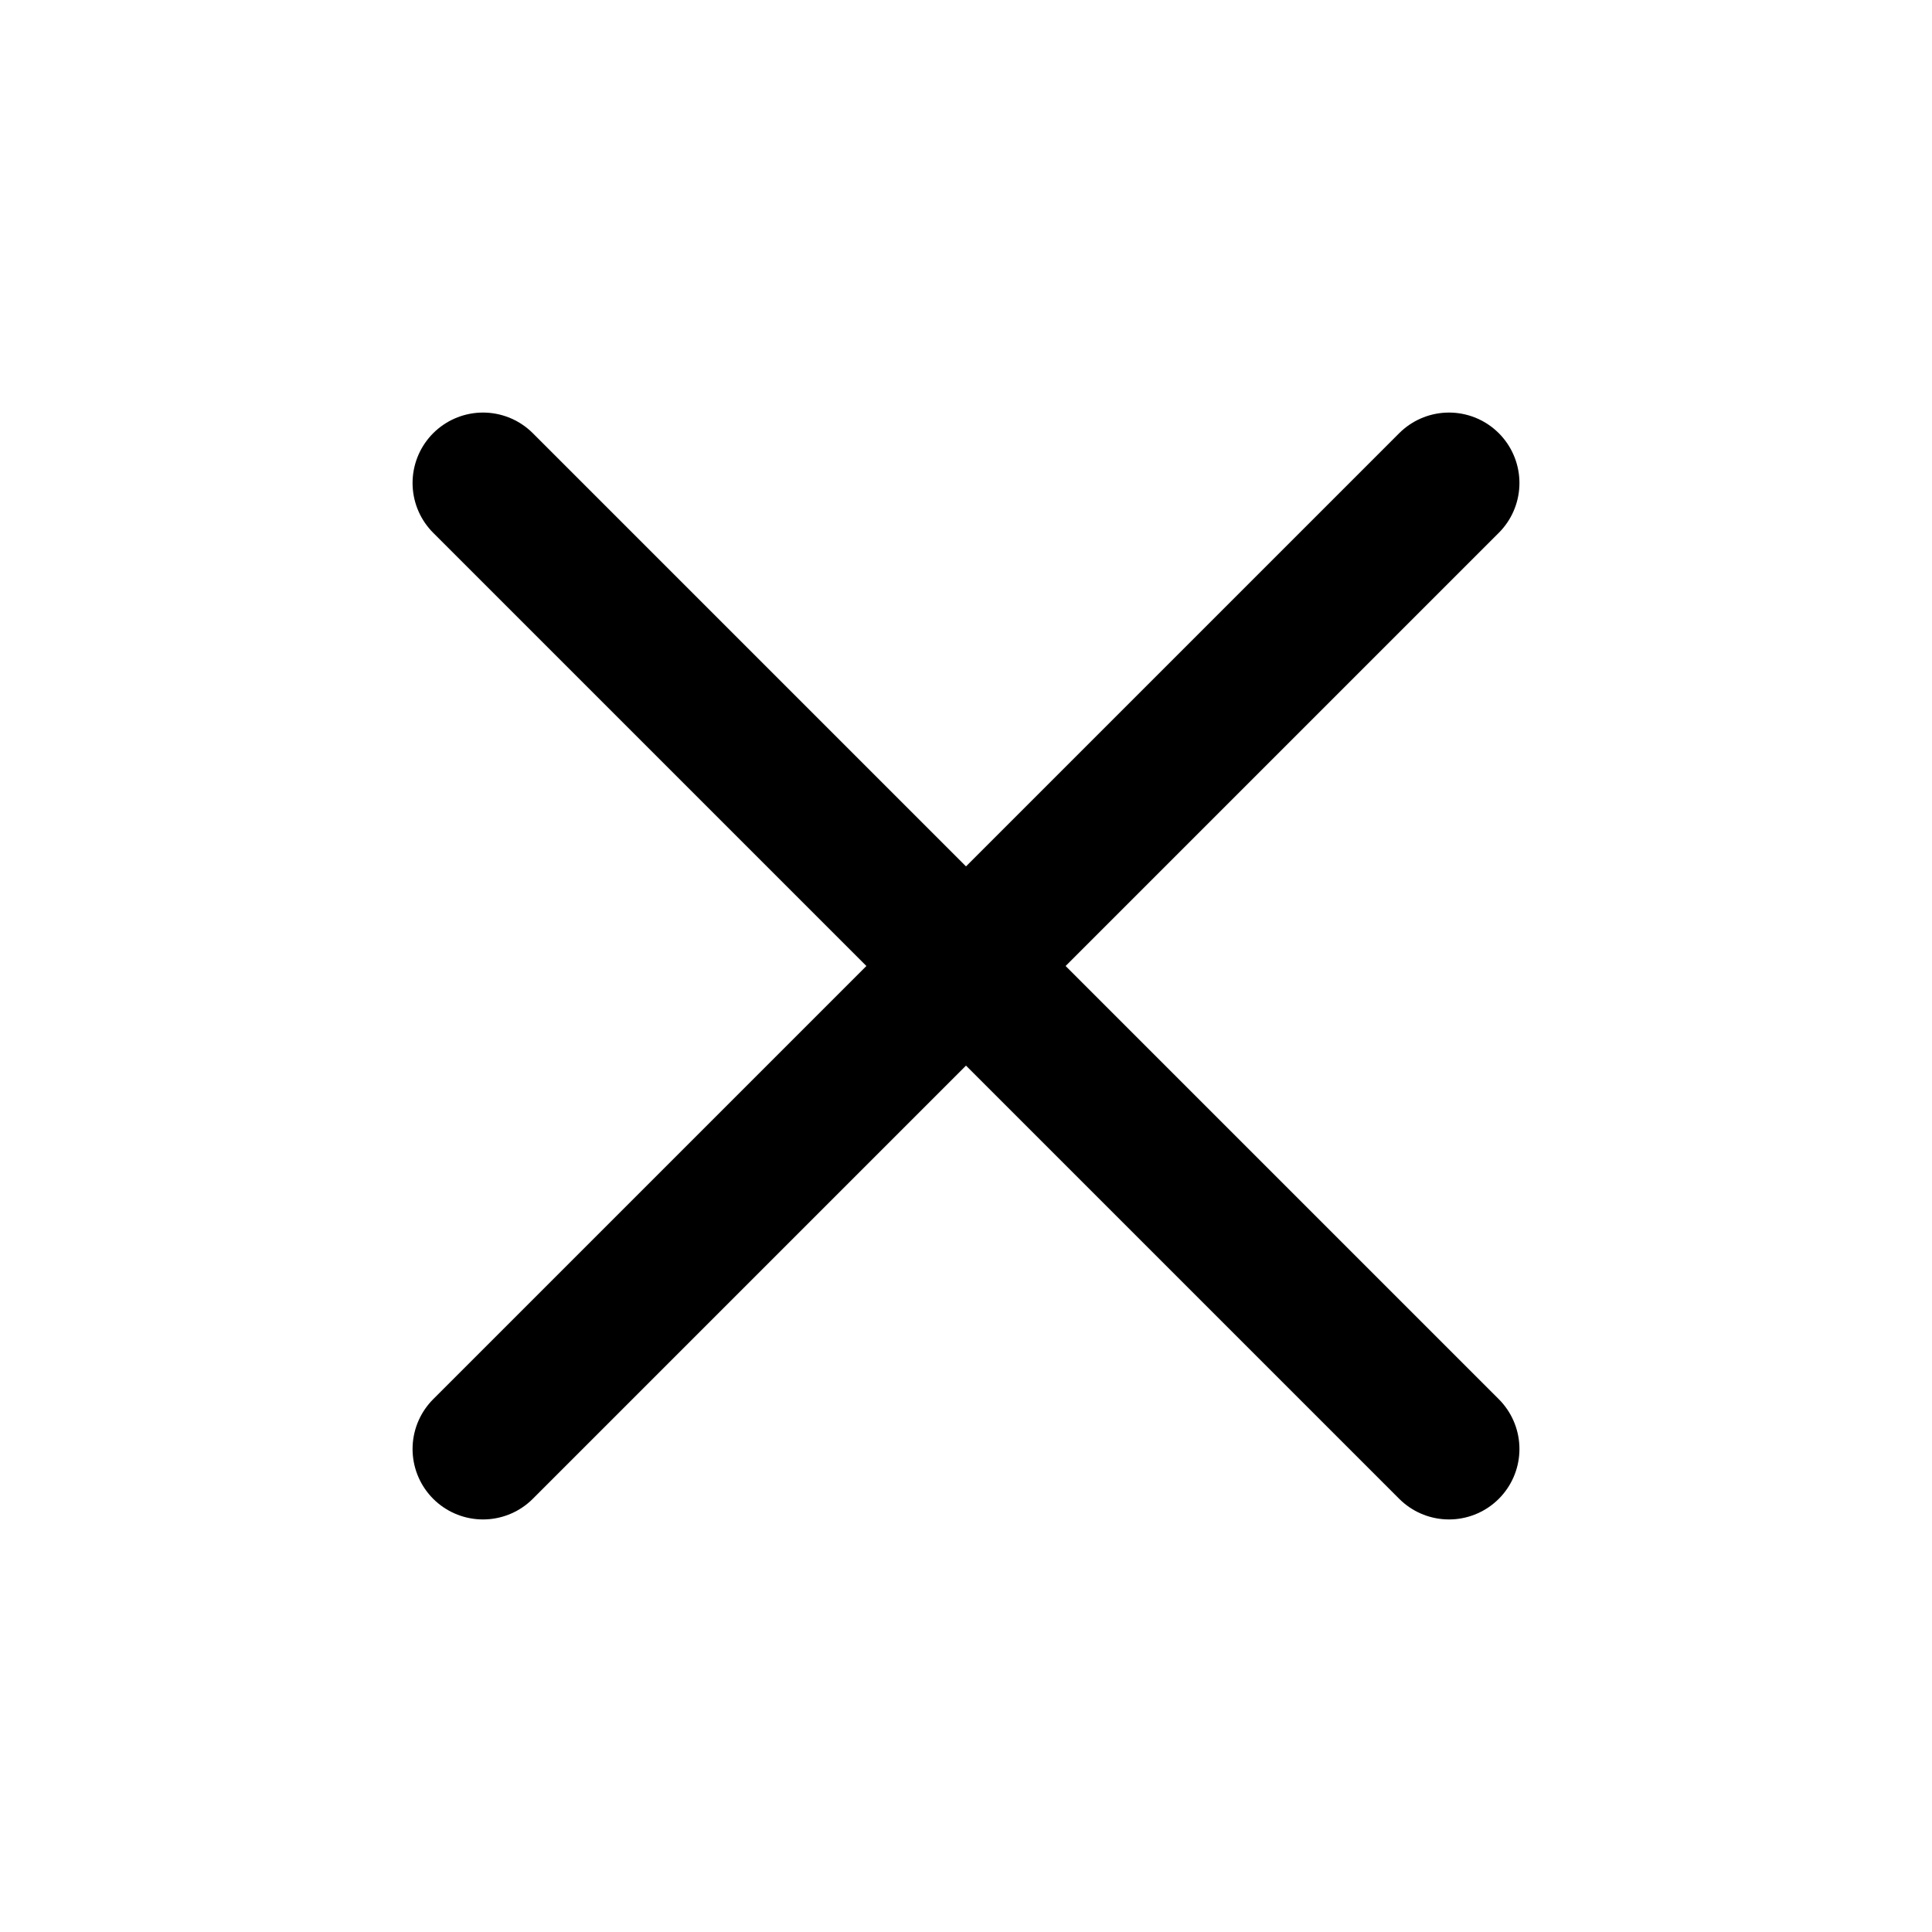
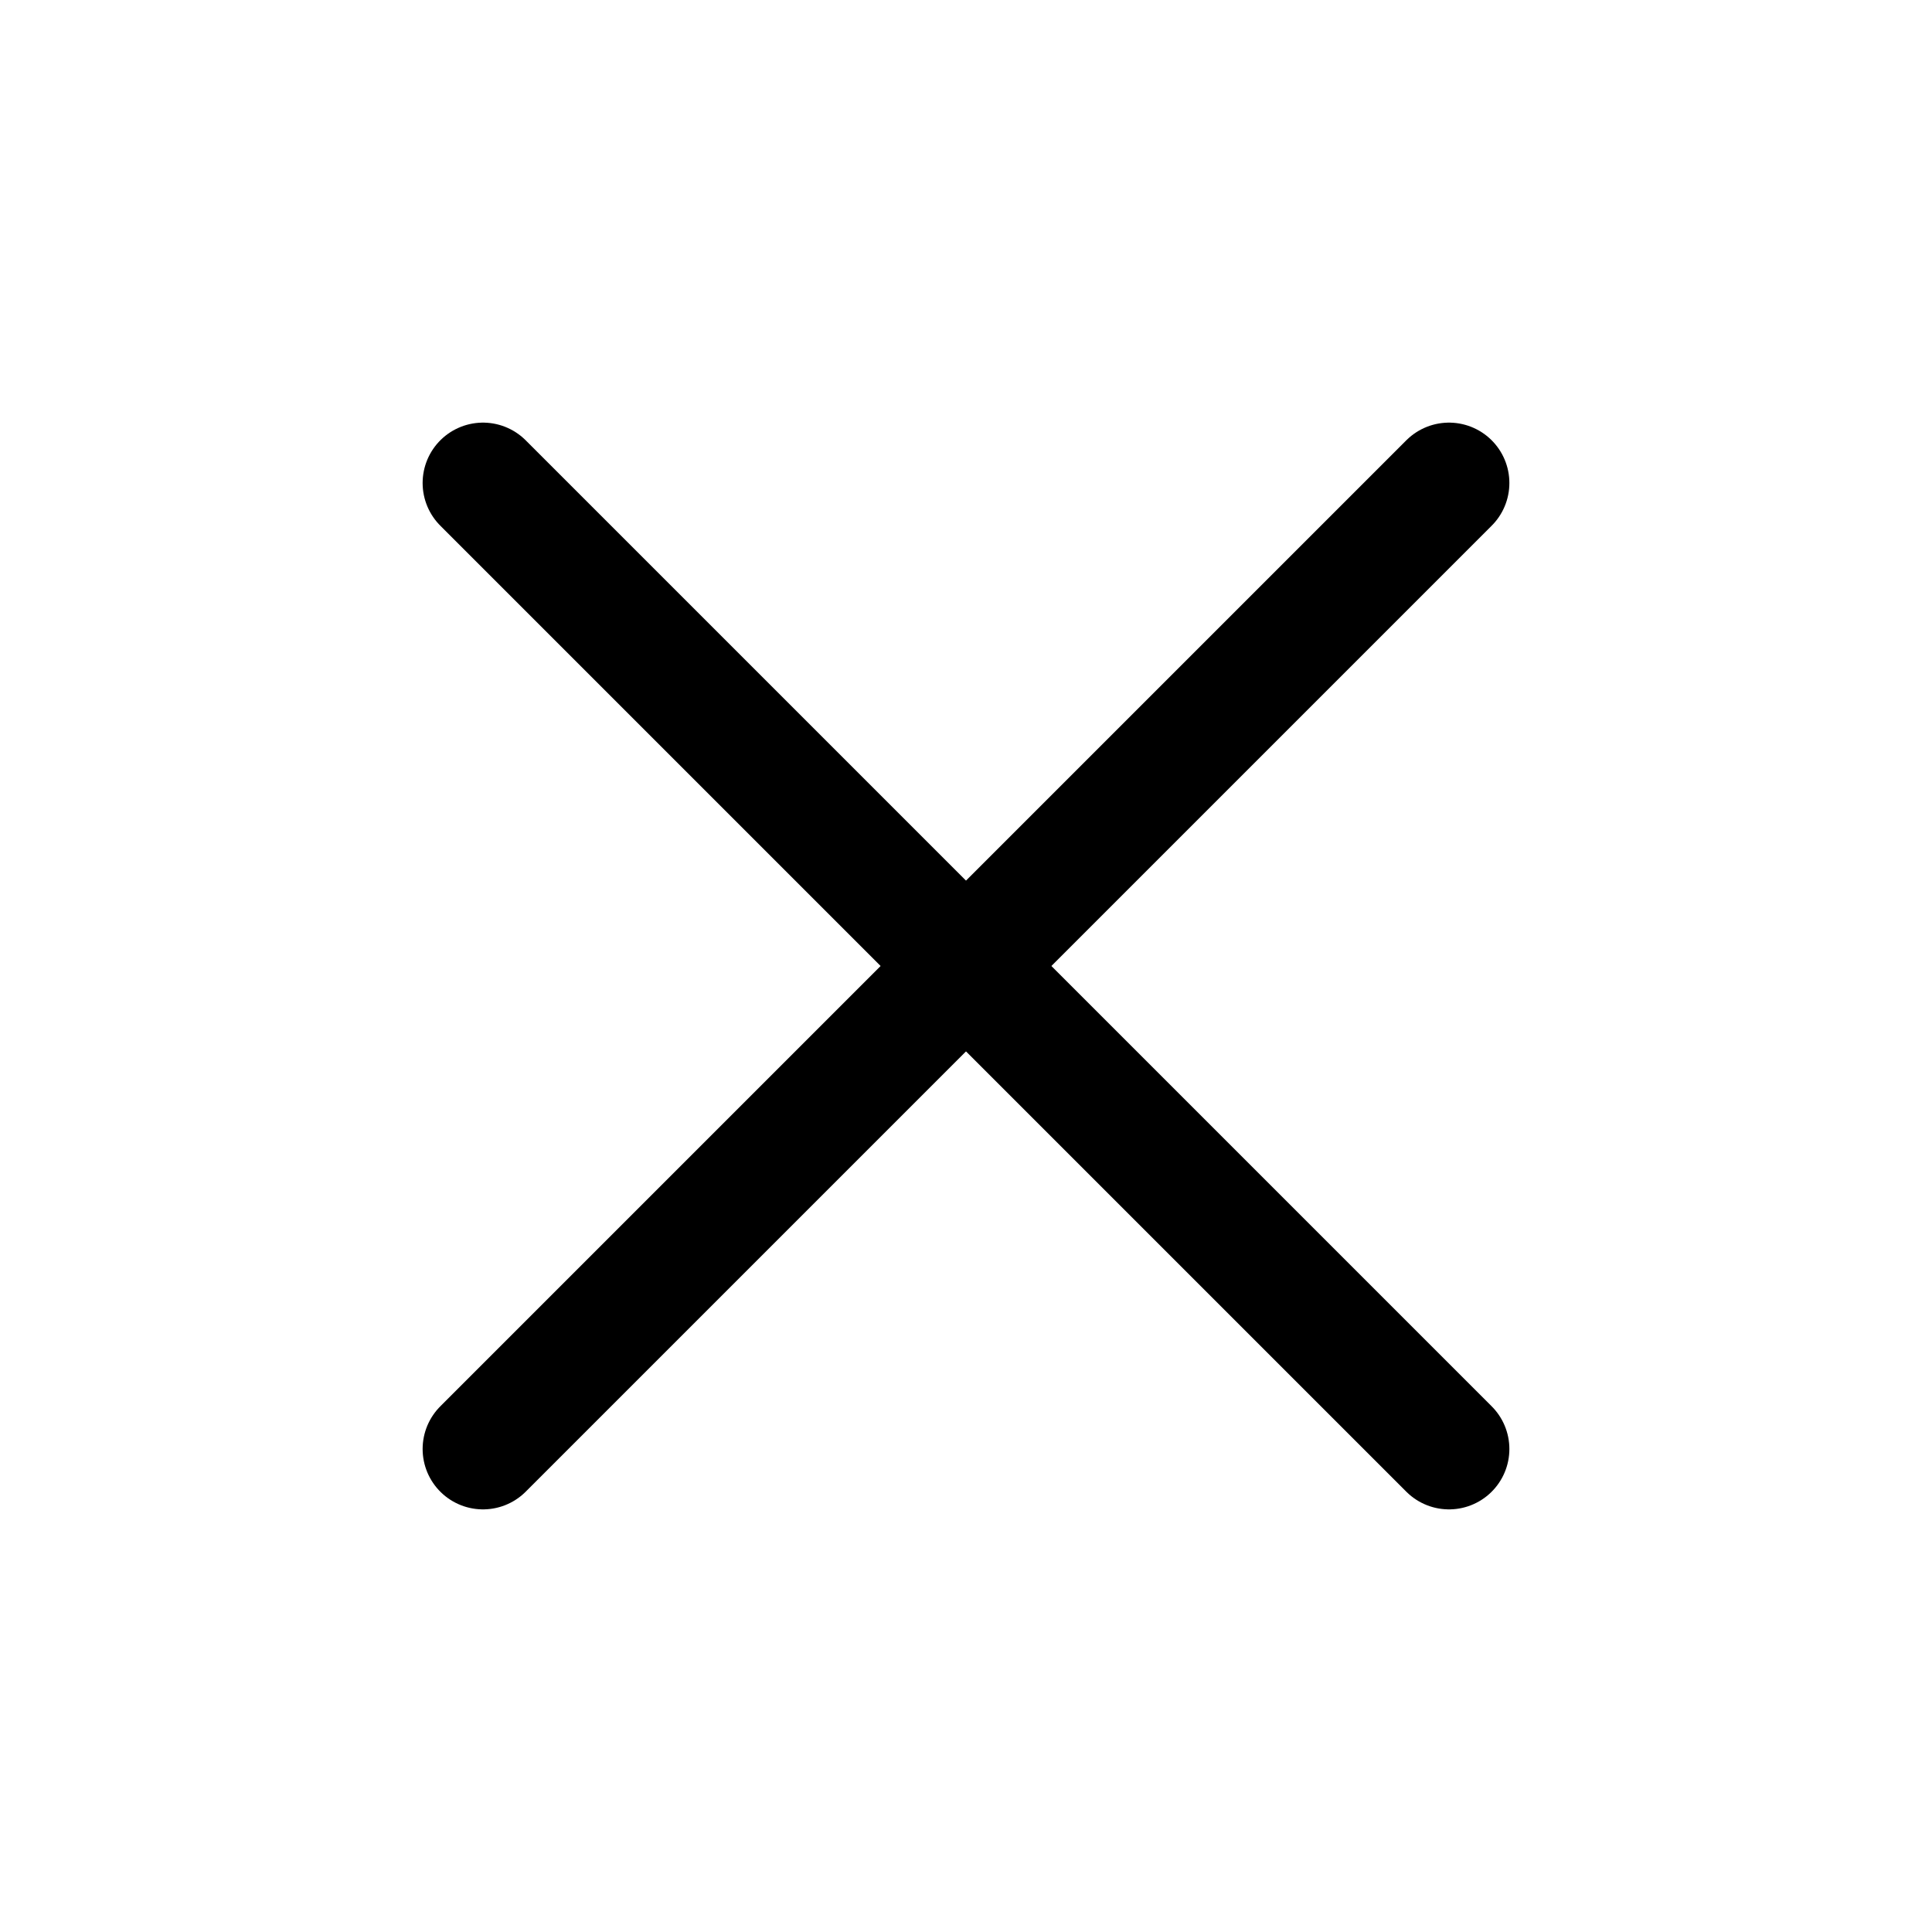
- <svg xmlns="http://www.w3.org/2000/svg" viewBox="0 0 24 24" fill="none" stroke="currentColor" stroke-width="1.75" stroke-linecap="round" stroke-linejoin="round">
+ <svg xmlns="http://www.w3.org/2000/svg" viewBox="0 0 24 24" fill="none" stroke="currentColor" stroke-width="1.5" stroke-linecap="round" stroke-linejoin="round">
  <path d="M6 6L18 18" />
  <path d="M18 6L6 18" />
</svg>
